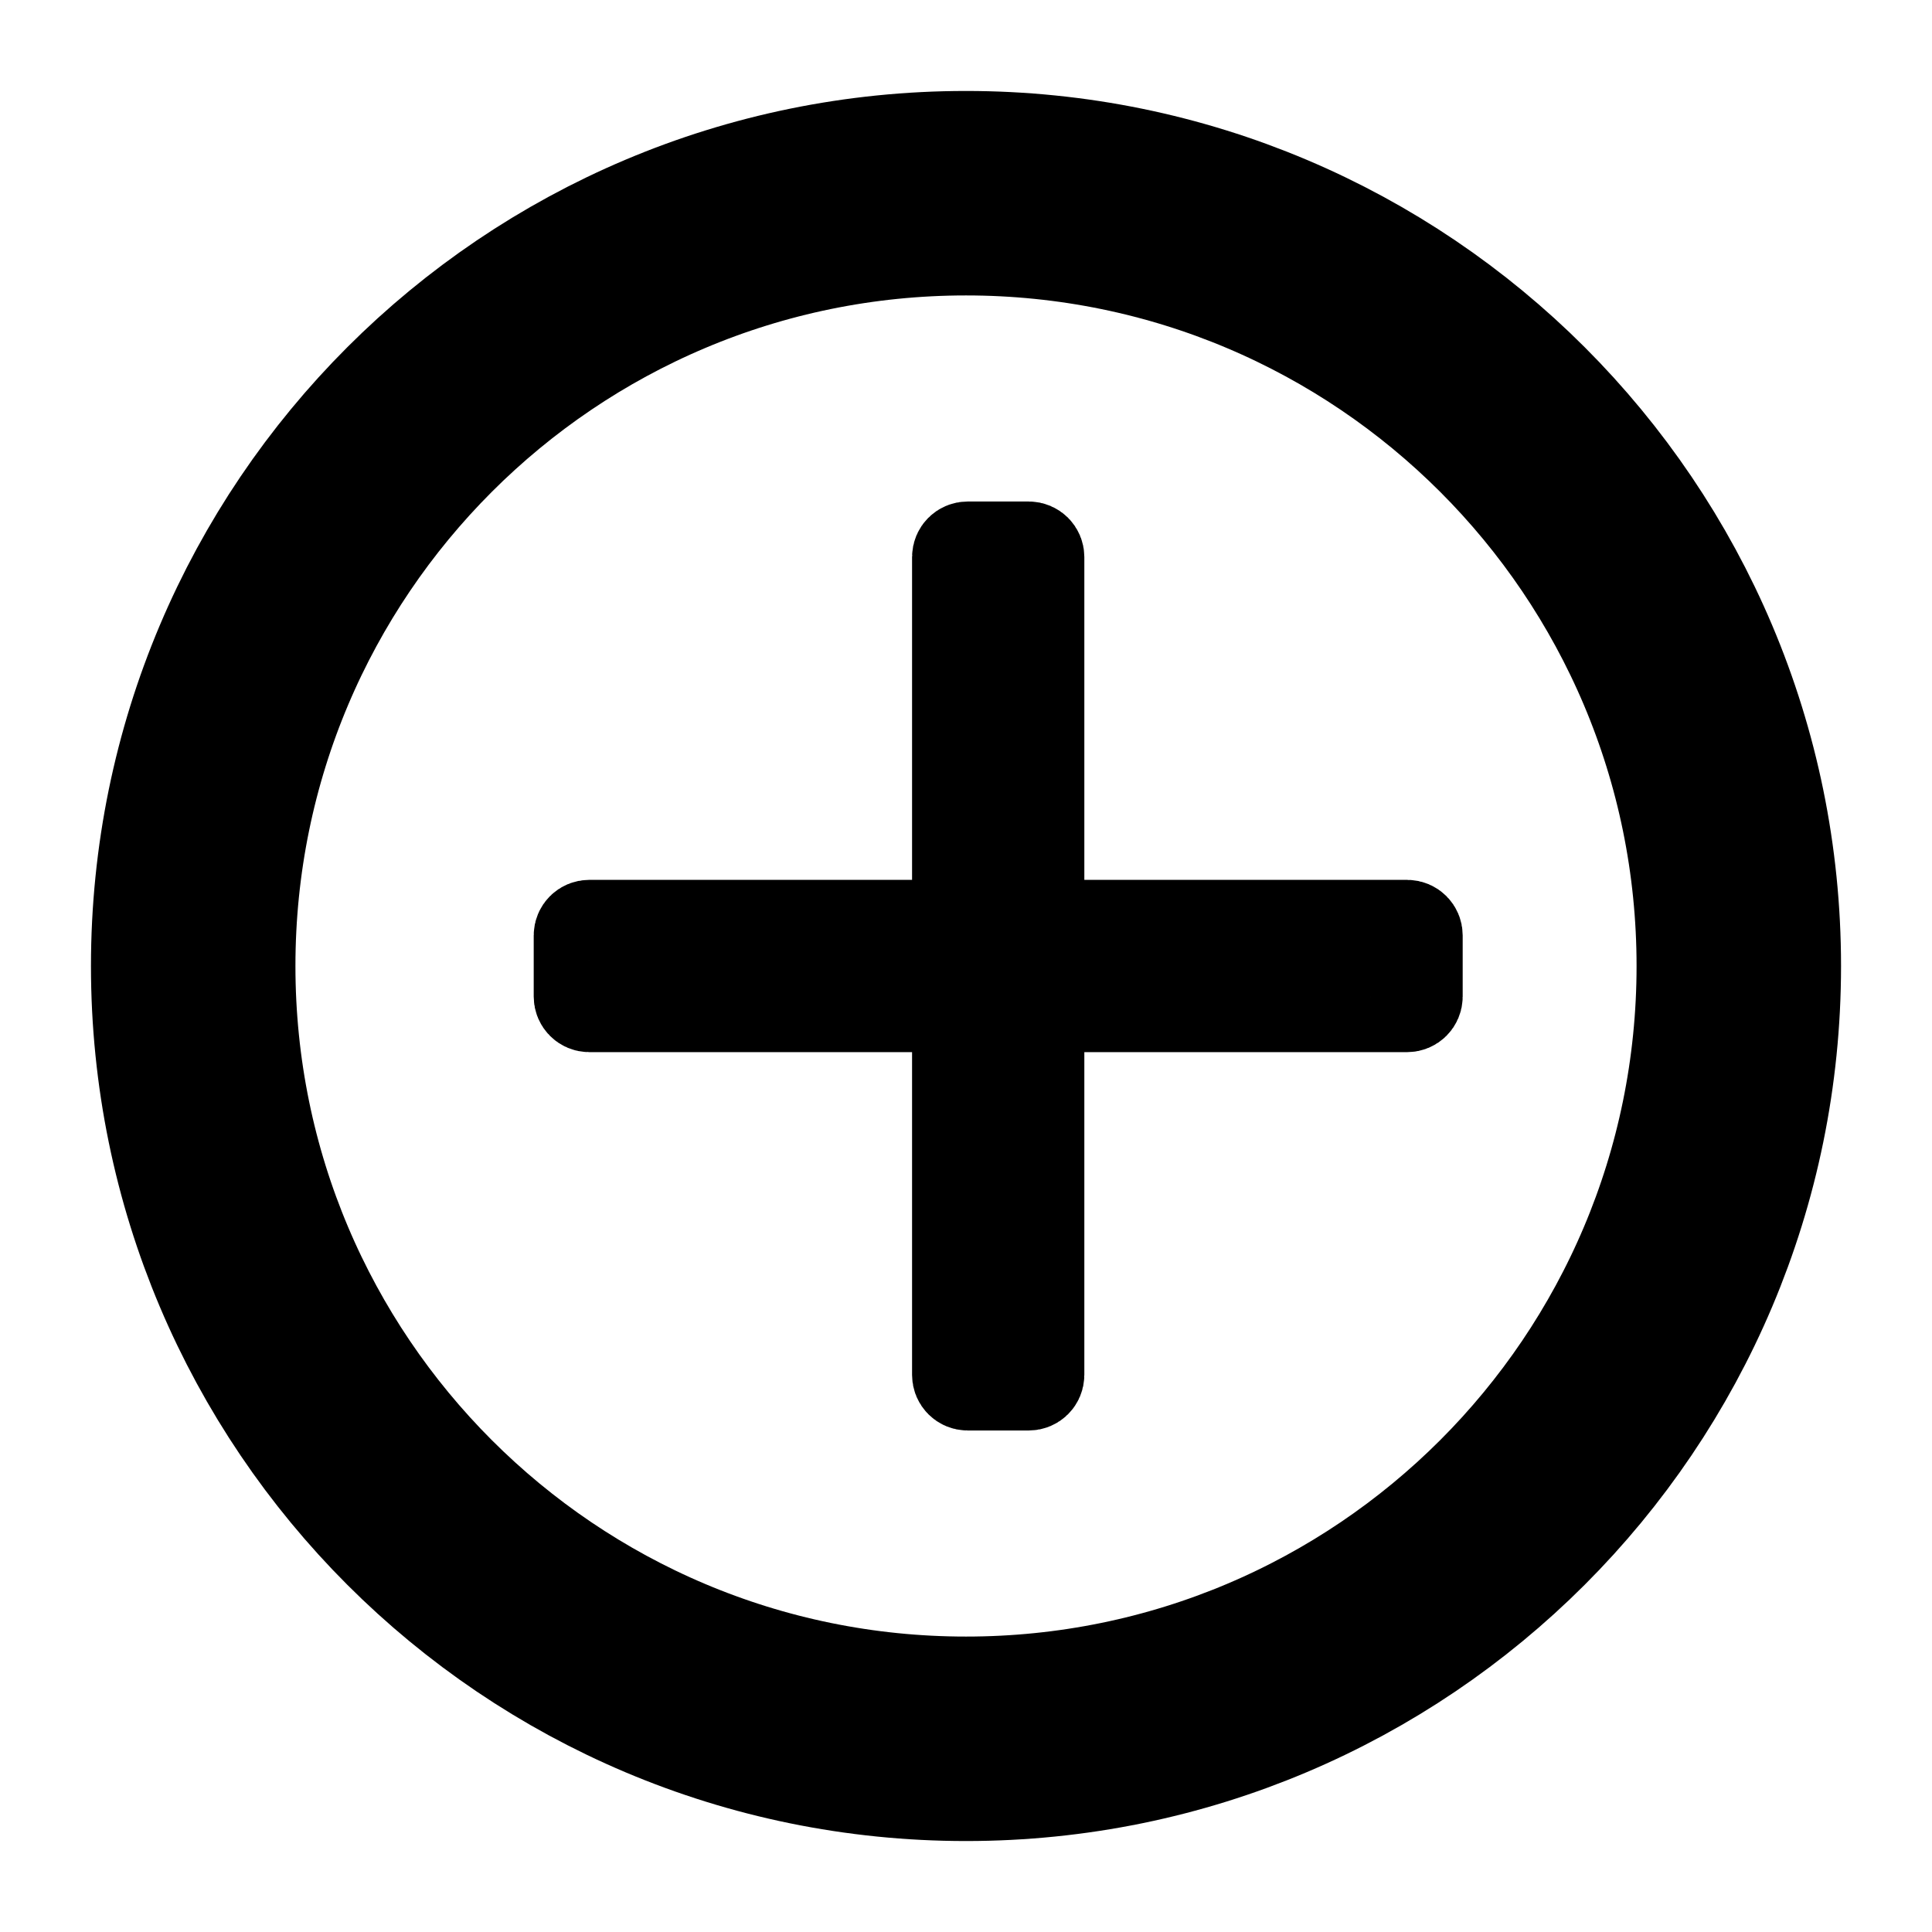
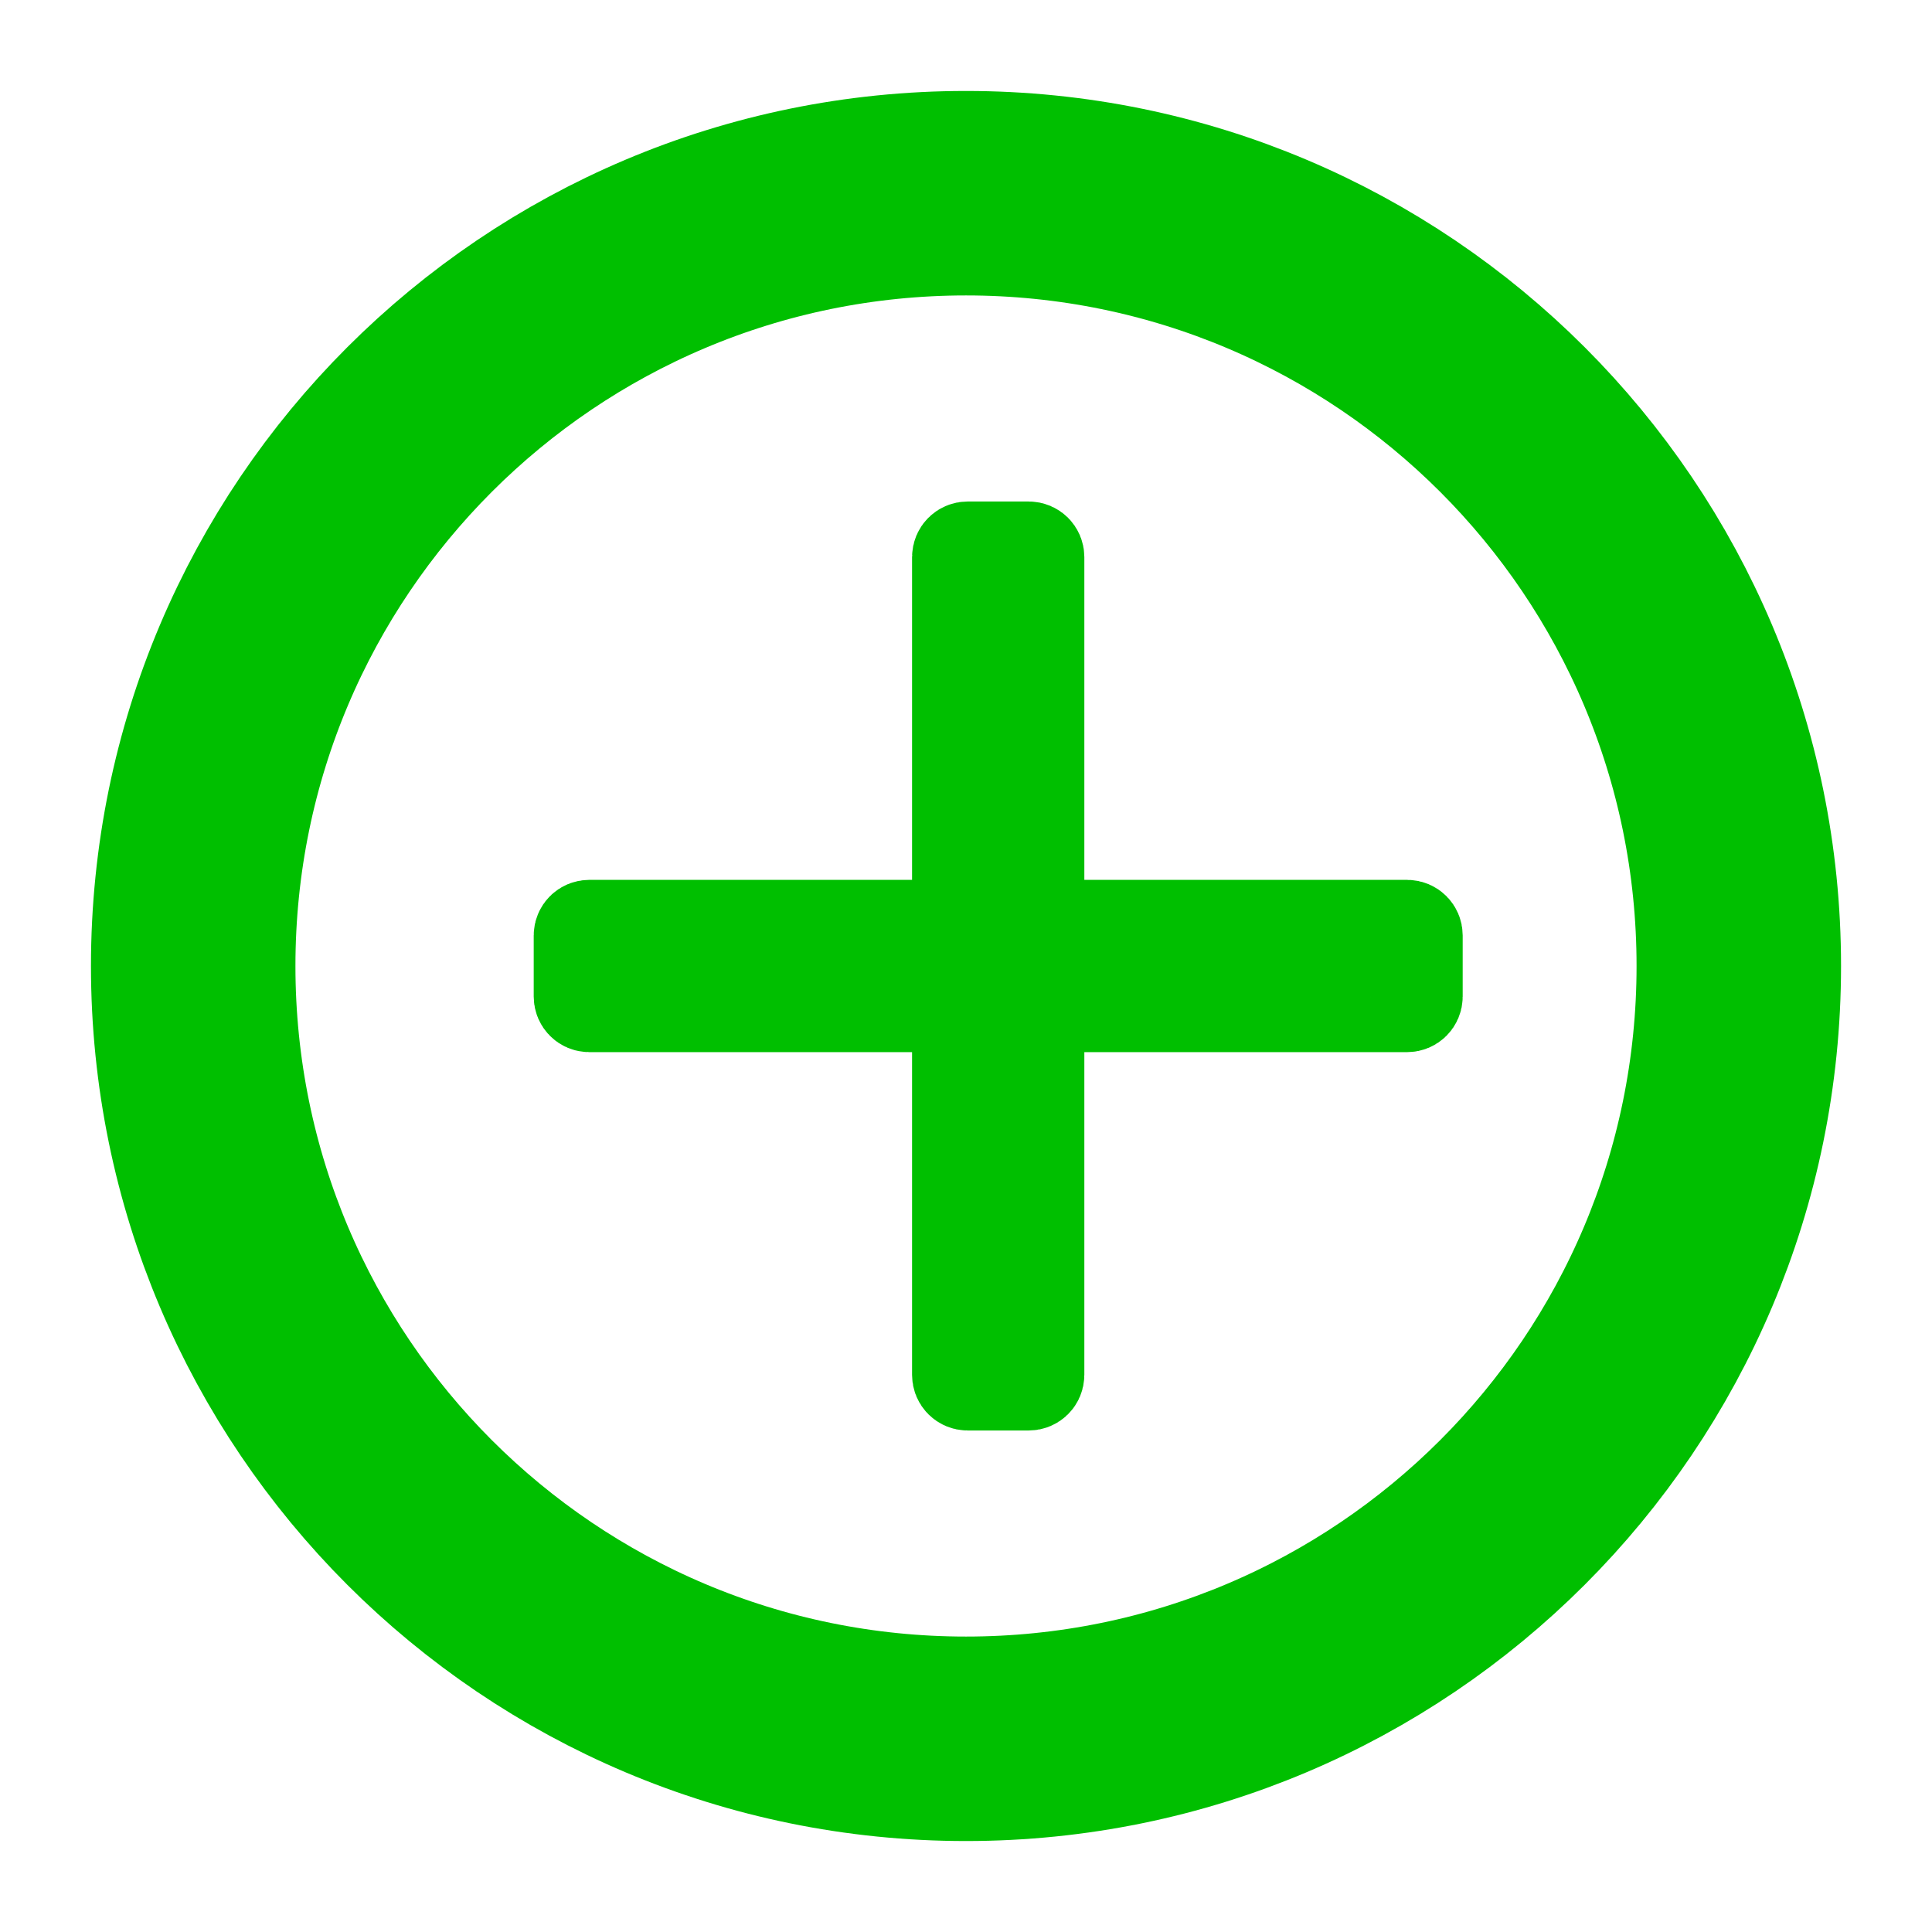
<svg xmlns="http://www.w3.org/2000/svg" width="600" height="600">
  <g>
-     <rect x="-1" y="-1" width="602" height="602" id="canvas_background" fill="none" />
-     <g id="canvasGrid" display="none">
-       <rect id="svg_2" width="100%" height="100%" x="0" y="0" stroke-width="0" fill="url(#gridpattern)" />
+     <rect fill="none" id="canvas_background" height="602" width="602" y="-1" x="-1" />
+     <g display="none" id="canvasGrid">
+       <rect fill="url(#gridpattern)" stroke-width="0" y="0" x="0" height="100%" width="100%" id="svg_2" />
    </g>
  </g>
  <g>
-     <ellipse fill="none" stroke="#000" stroke-width="63.5" cx="300" cy="300" id="svg_1" rx="240" ry="240" />
-     <rect fill="none" stroke-width="28.5" stroke-opacity="null" fill-opacity="null" x="297.5" y="170" width="25" height="260" id="svg_6" transform="rotate(90 310,300) " rx="3" stroke="#000" />
-     <rect fill="none" stroke-width="28.5" stroke-opacity="null" fill-opacity="null" x="297.5" y="170" width="25" height="260" id="svg_9" rx="3" stroke="#000" transform="rotate(-180 310,300) " />
+     <ellipse ry="240" rx="240" id="svg_1" cy="300" cx="300" stroke-width="63.5" stroke="#00bf00" fill="none" />
+     <rect stroke="#00bf00" rx="3" transform="rotate(90 310,300) " id="svg_6" height="260" width="25" y="170" x="297.5" fill-opacity="null" stroke-width="28.5" fill="none" />
+     <rect transform="rotate(-180 310,300) " stroke="#00bf00" rx="3" id="svg_9" height="260" width="25" y="170" x="297.5" fill-opacity="null" stroke-width="28.5" fill="none" />
  </g>
</svg>
